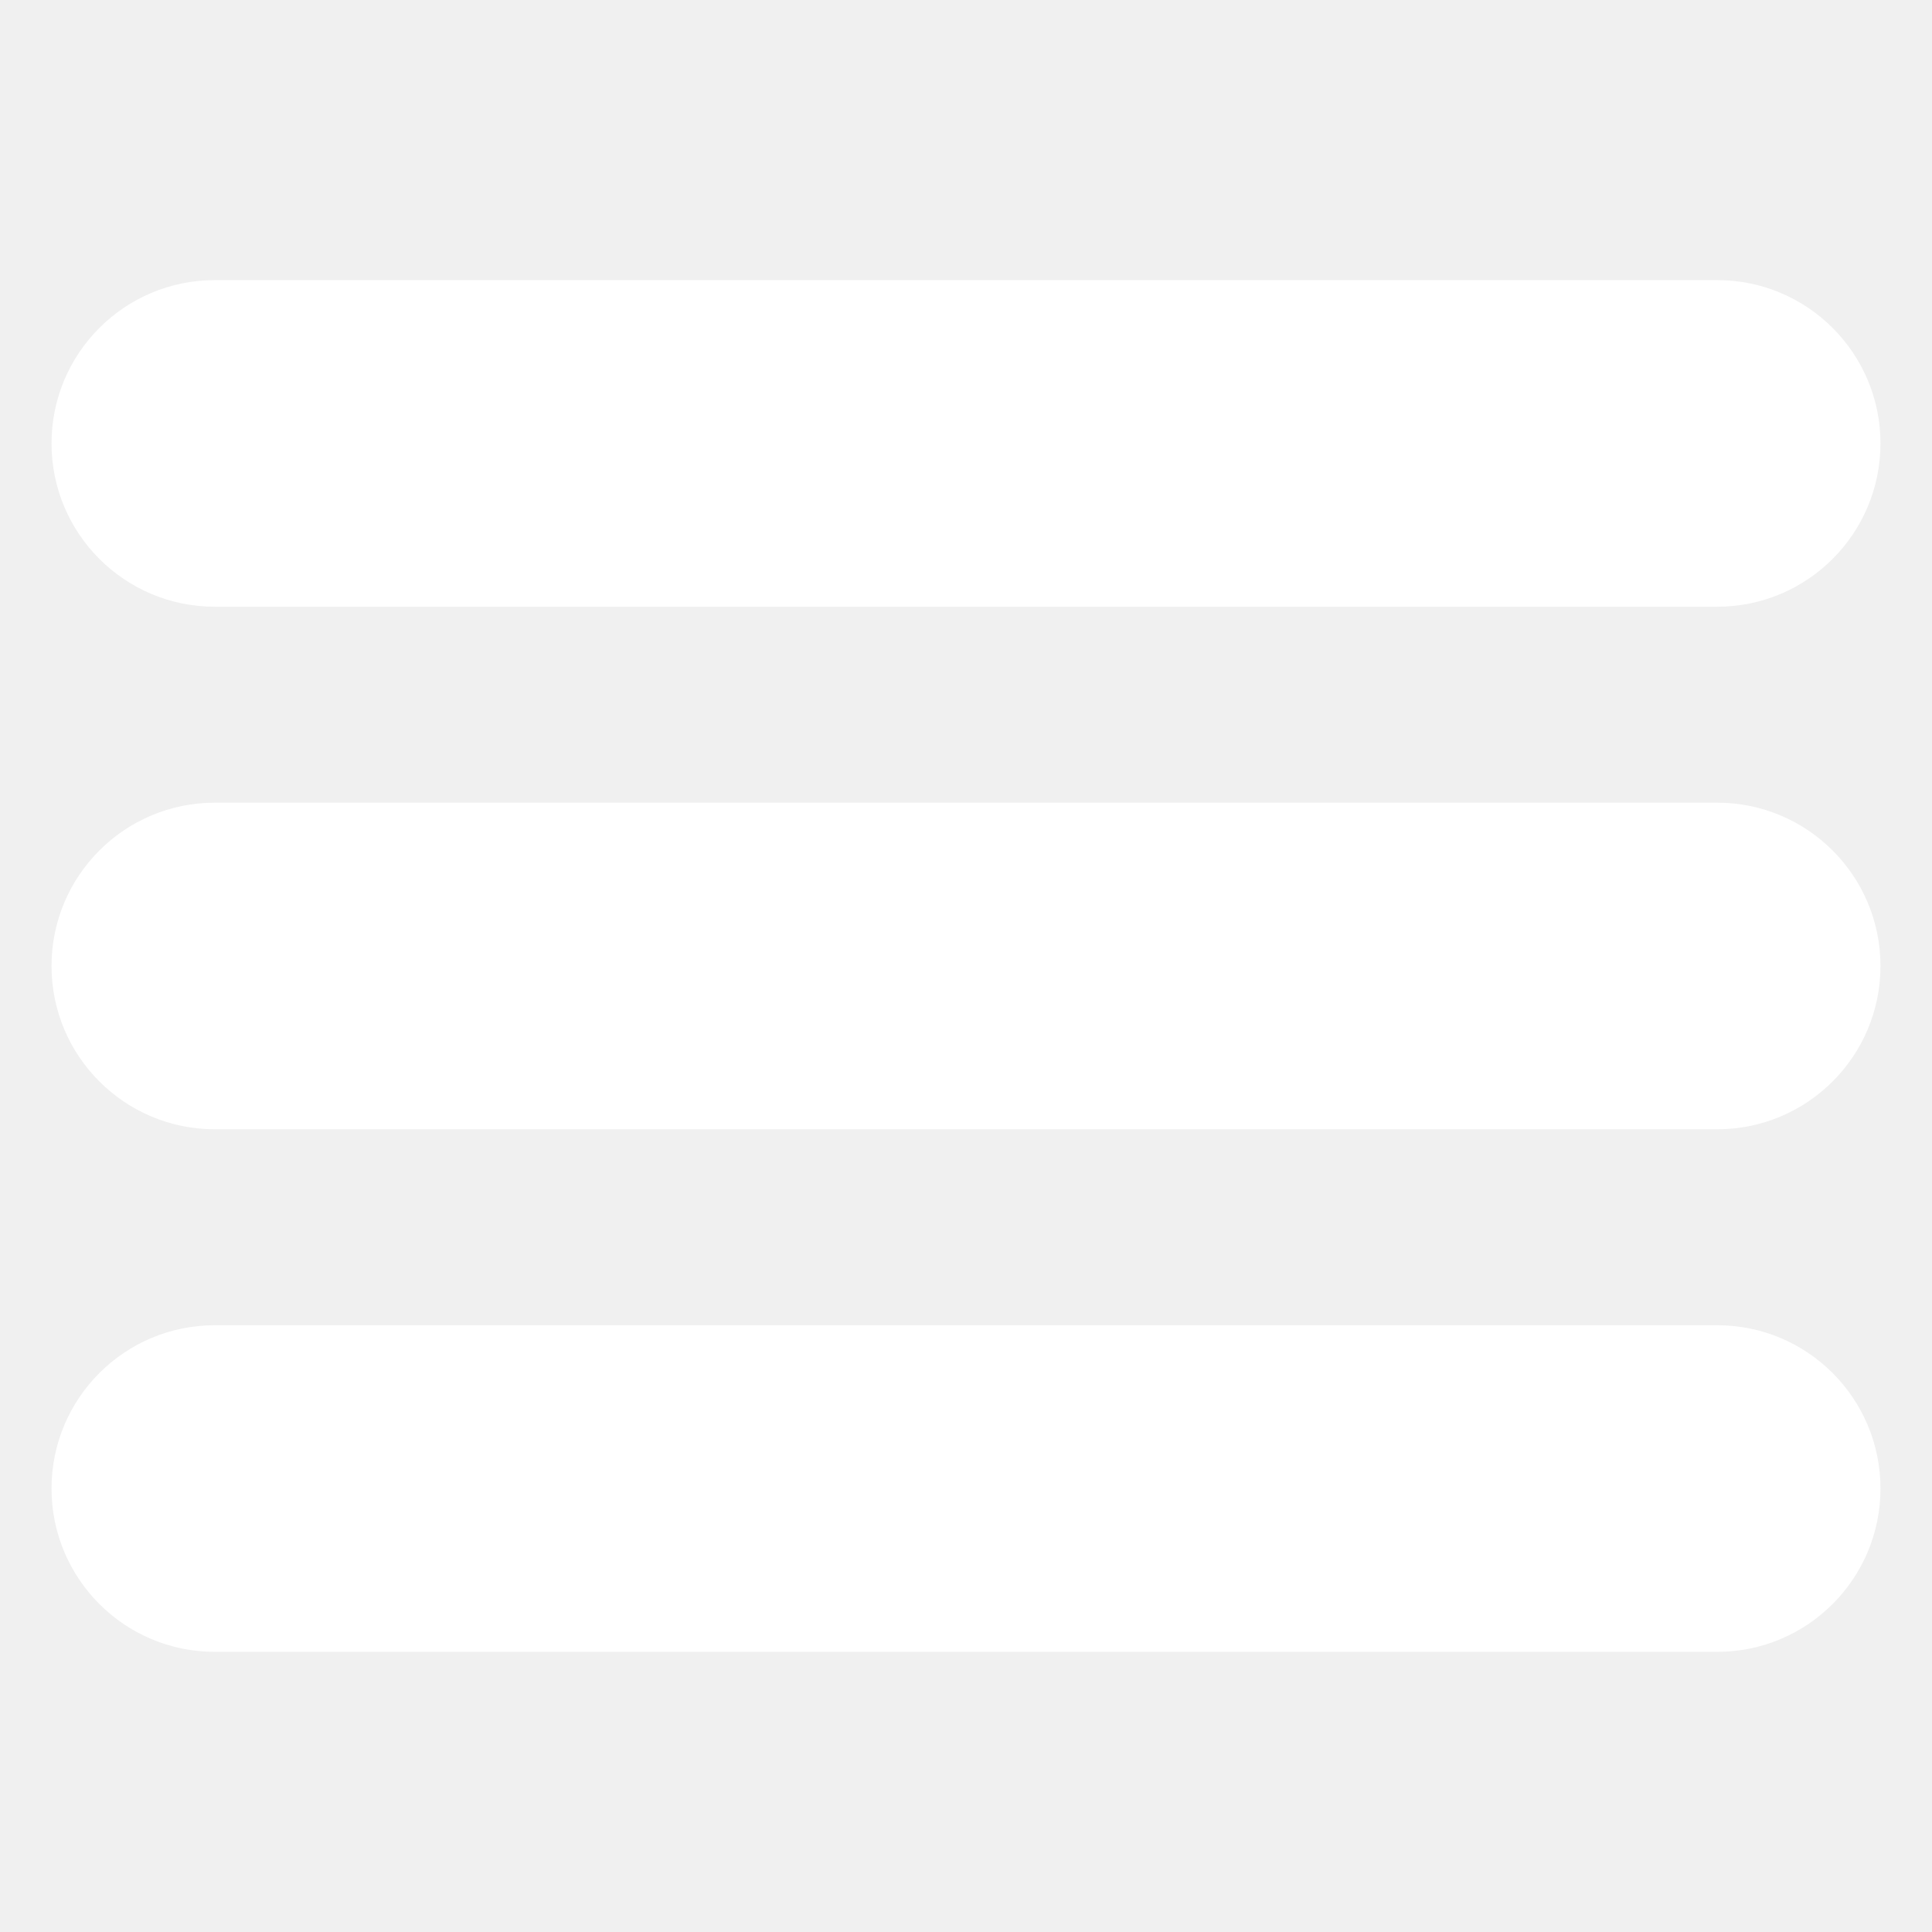
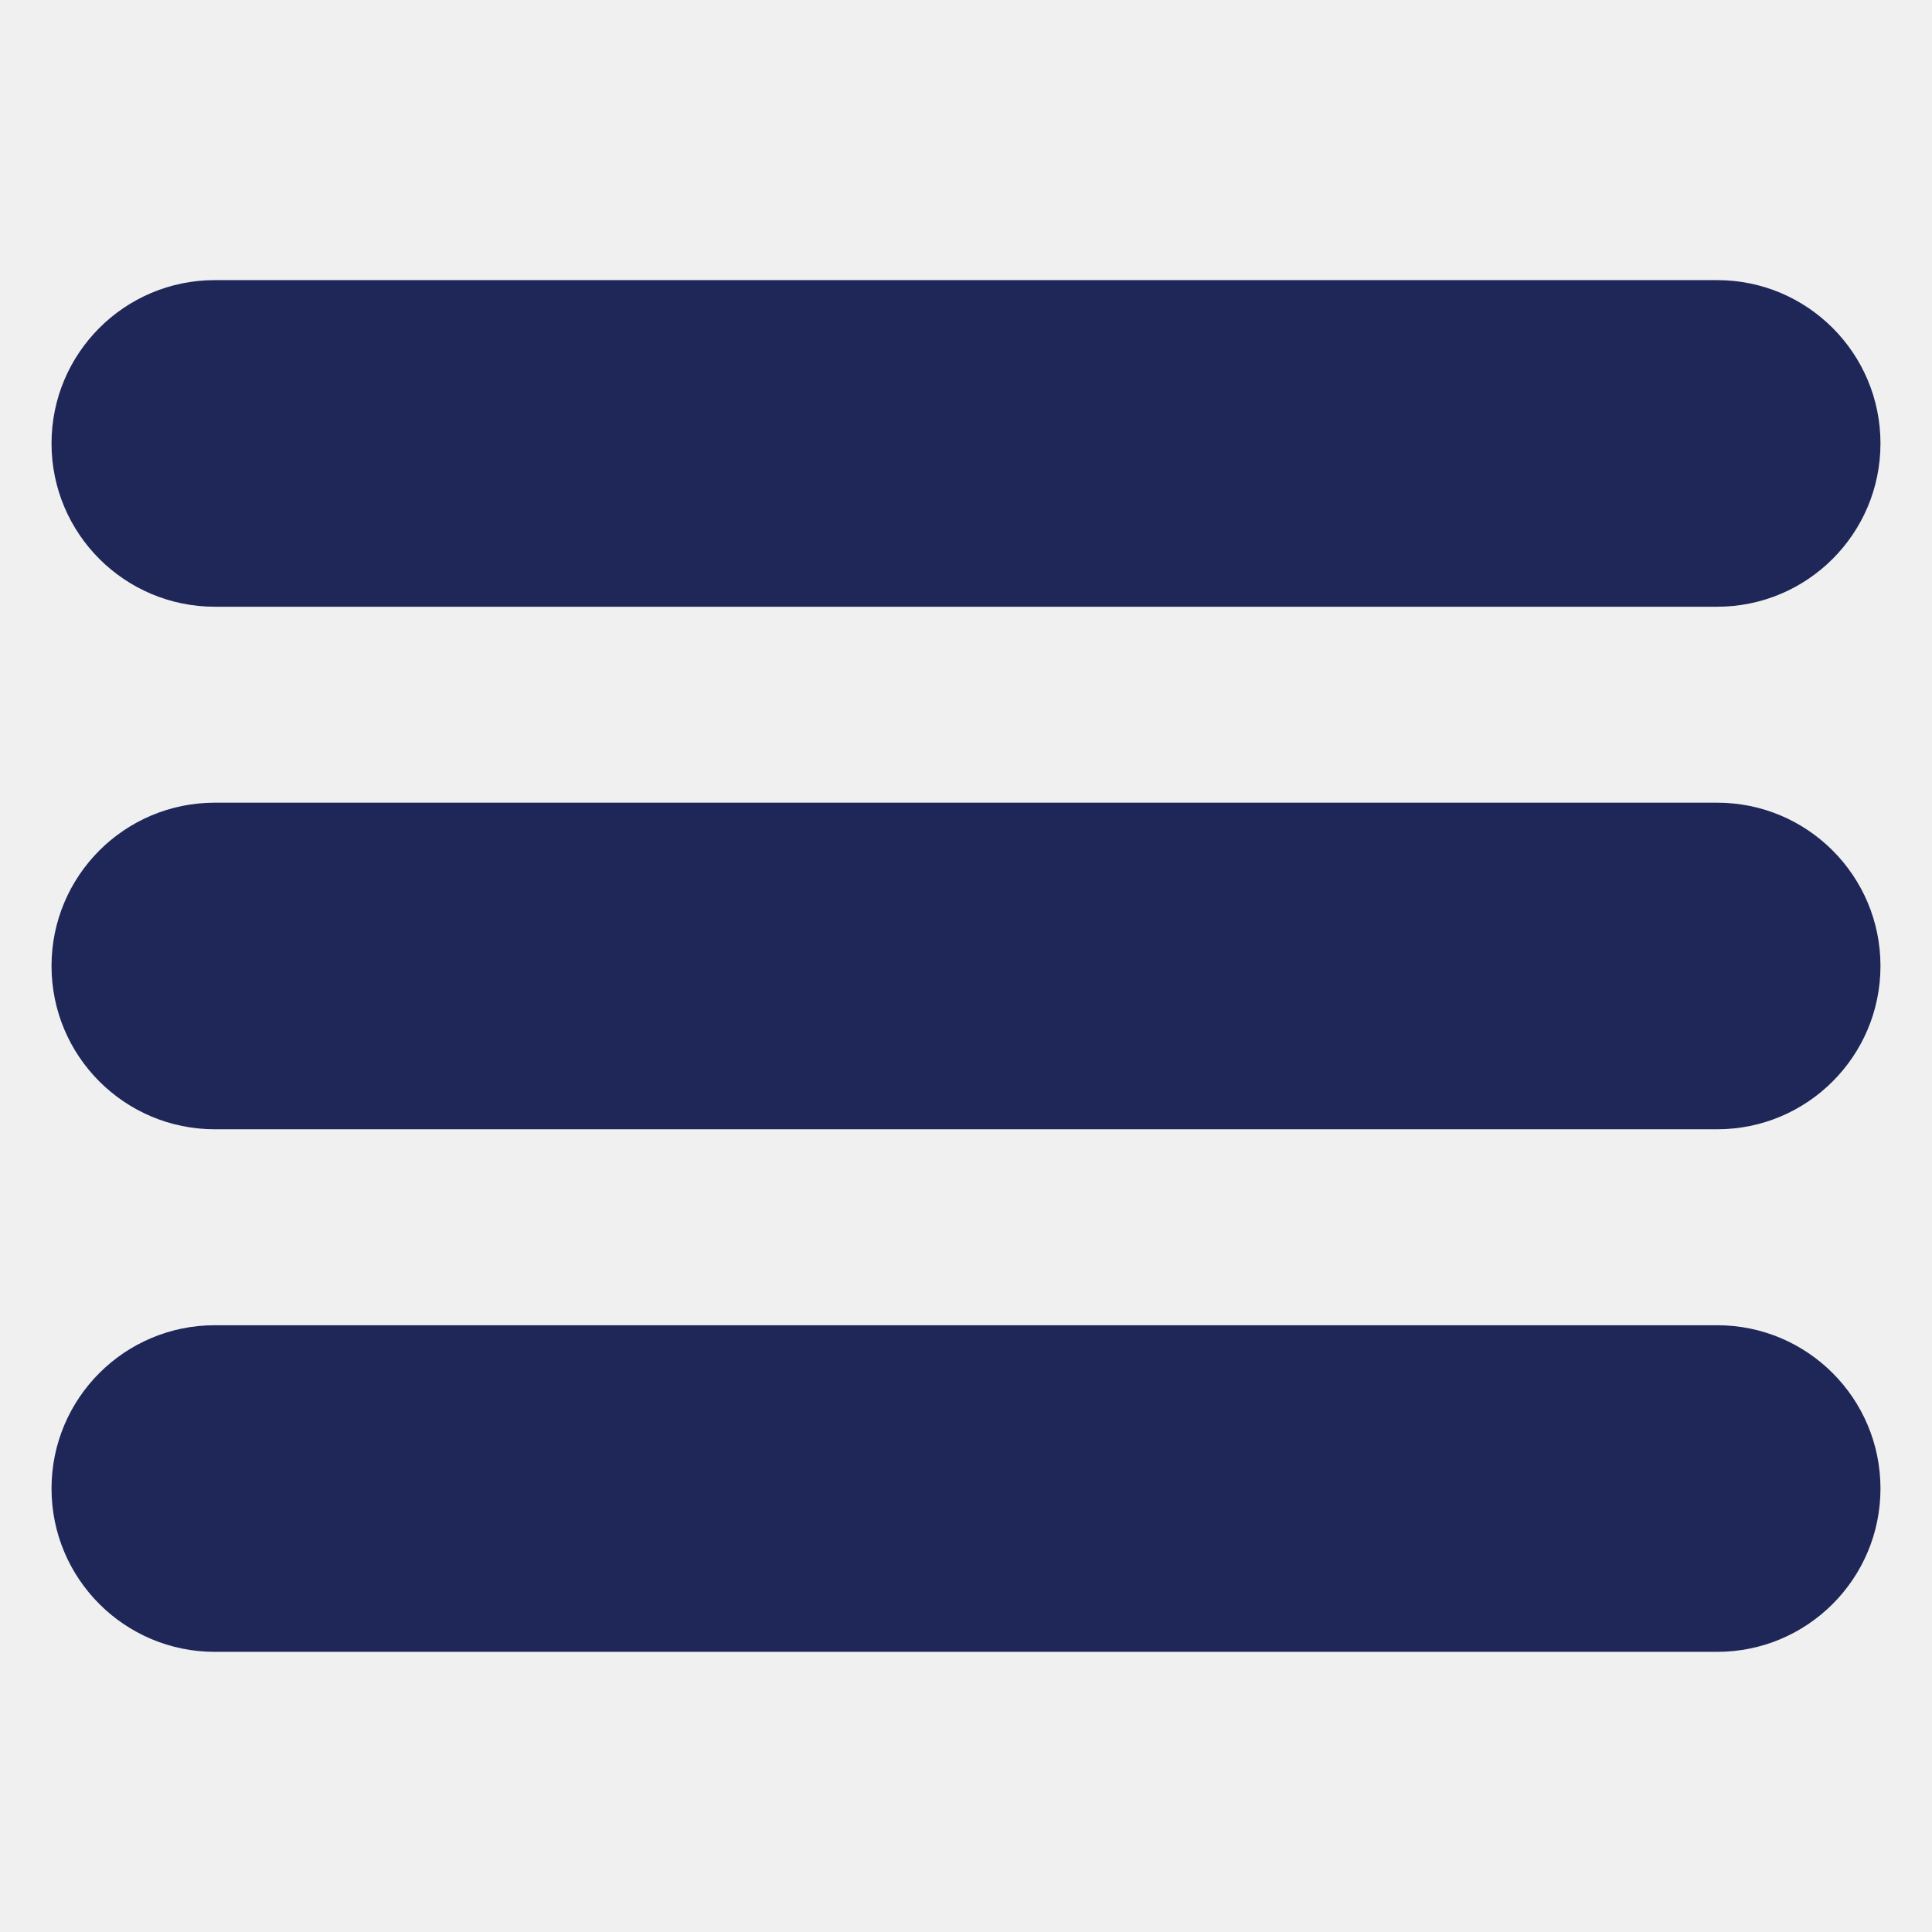
<svg xmlns="http://www.w3.org/2000/svg" version="1.1" id="Capa_1" x="0px" y="0px" width="100px" height="100px" viewBox="200 200 100 100" enable-background="new 200 200 100 100" xml:space="preserve">
  <g id="Menu">
-     <path fill="#FFFFFF" d="M211.119,231.404h77.762c4.668,0,8.452-3.784,8.452-8.453c0-4.668-3.784-8.452-8.452-8.452h-77.762   c-4.668,0-8.452,3.784-8.452,8.453C202.667,227.62,206.451,231.404,211.119,231.404z M288.881,241.547h-77.762   c-4.668,0-8.452,3.784-8.452,8.452s3.784,8.452,8.452,8.452h77.762c4.668,0,8.452-3.784,8.452-8.452   S293.549,241.547,288.881,241.547z M288.881,268.594h-77.762c-4.668,0-8.452,3.784-8.452,8.453c0,4.668,3.784,8.452,8.452,8.452   h77.762c4.668,0,8.452-3.784,8.452-8.452C297.333,272.378,293.549,268.594,288.881,268.594z" />
+     <path fill="#1E2758" d="M211.119,231.404h77.762c4.668,0,8.452-3.784,8.452-8.453c0-4.668-3.784-8.452-8.452-8.452h-77.762   c-4.668,0-8.452,3.784-8.452,8.453C202.667,227.62,206.451,231.404,211.119,231.404z M288.881,241.547h-77.762   c-4.668,0-8.452,3.784-8.452,8.452s3.784,8.452,8.452,8.452h77.762c4.668,0,8.452-3.784,8.452-8.452   S293.549,241.547,288.881,241.547z M288.881,268.594h-77.762c-4.668,0-8.452,3.784-8.452,8.453c0,4.668,3.784,8.452,8.452,8.452   h77.762c4.668,0,8.452-3.784,8.452-8.452C297.333,272.378,293.549,268.594,288.881,268.594z" />
  </g>
</svg>
